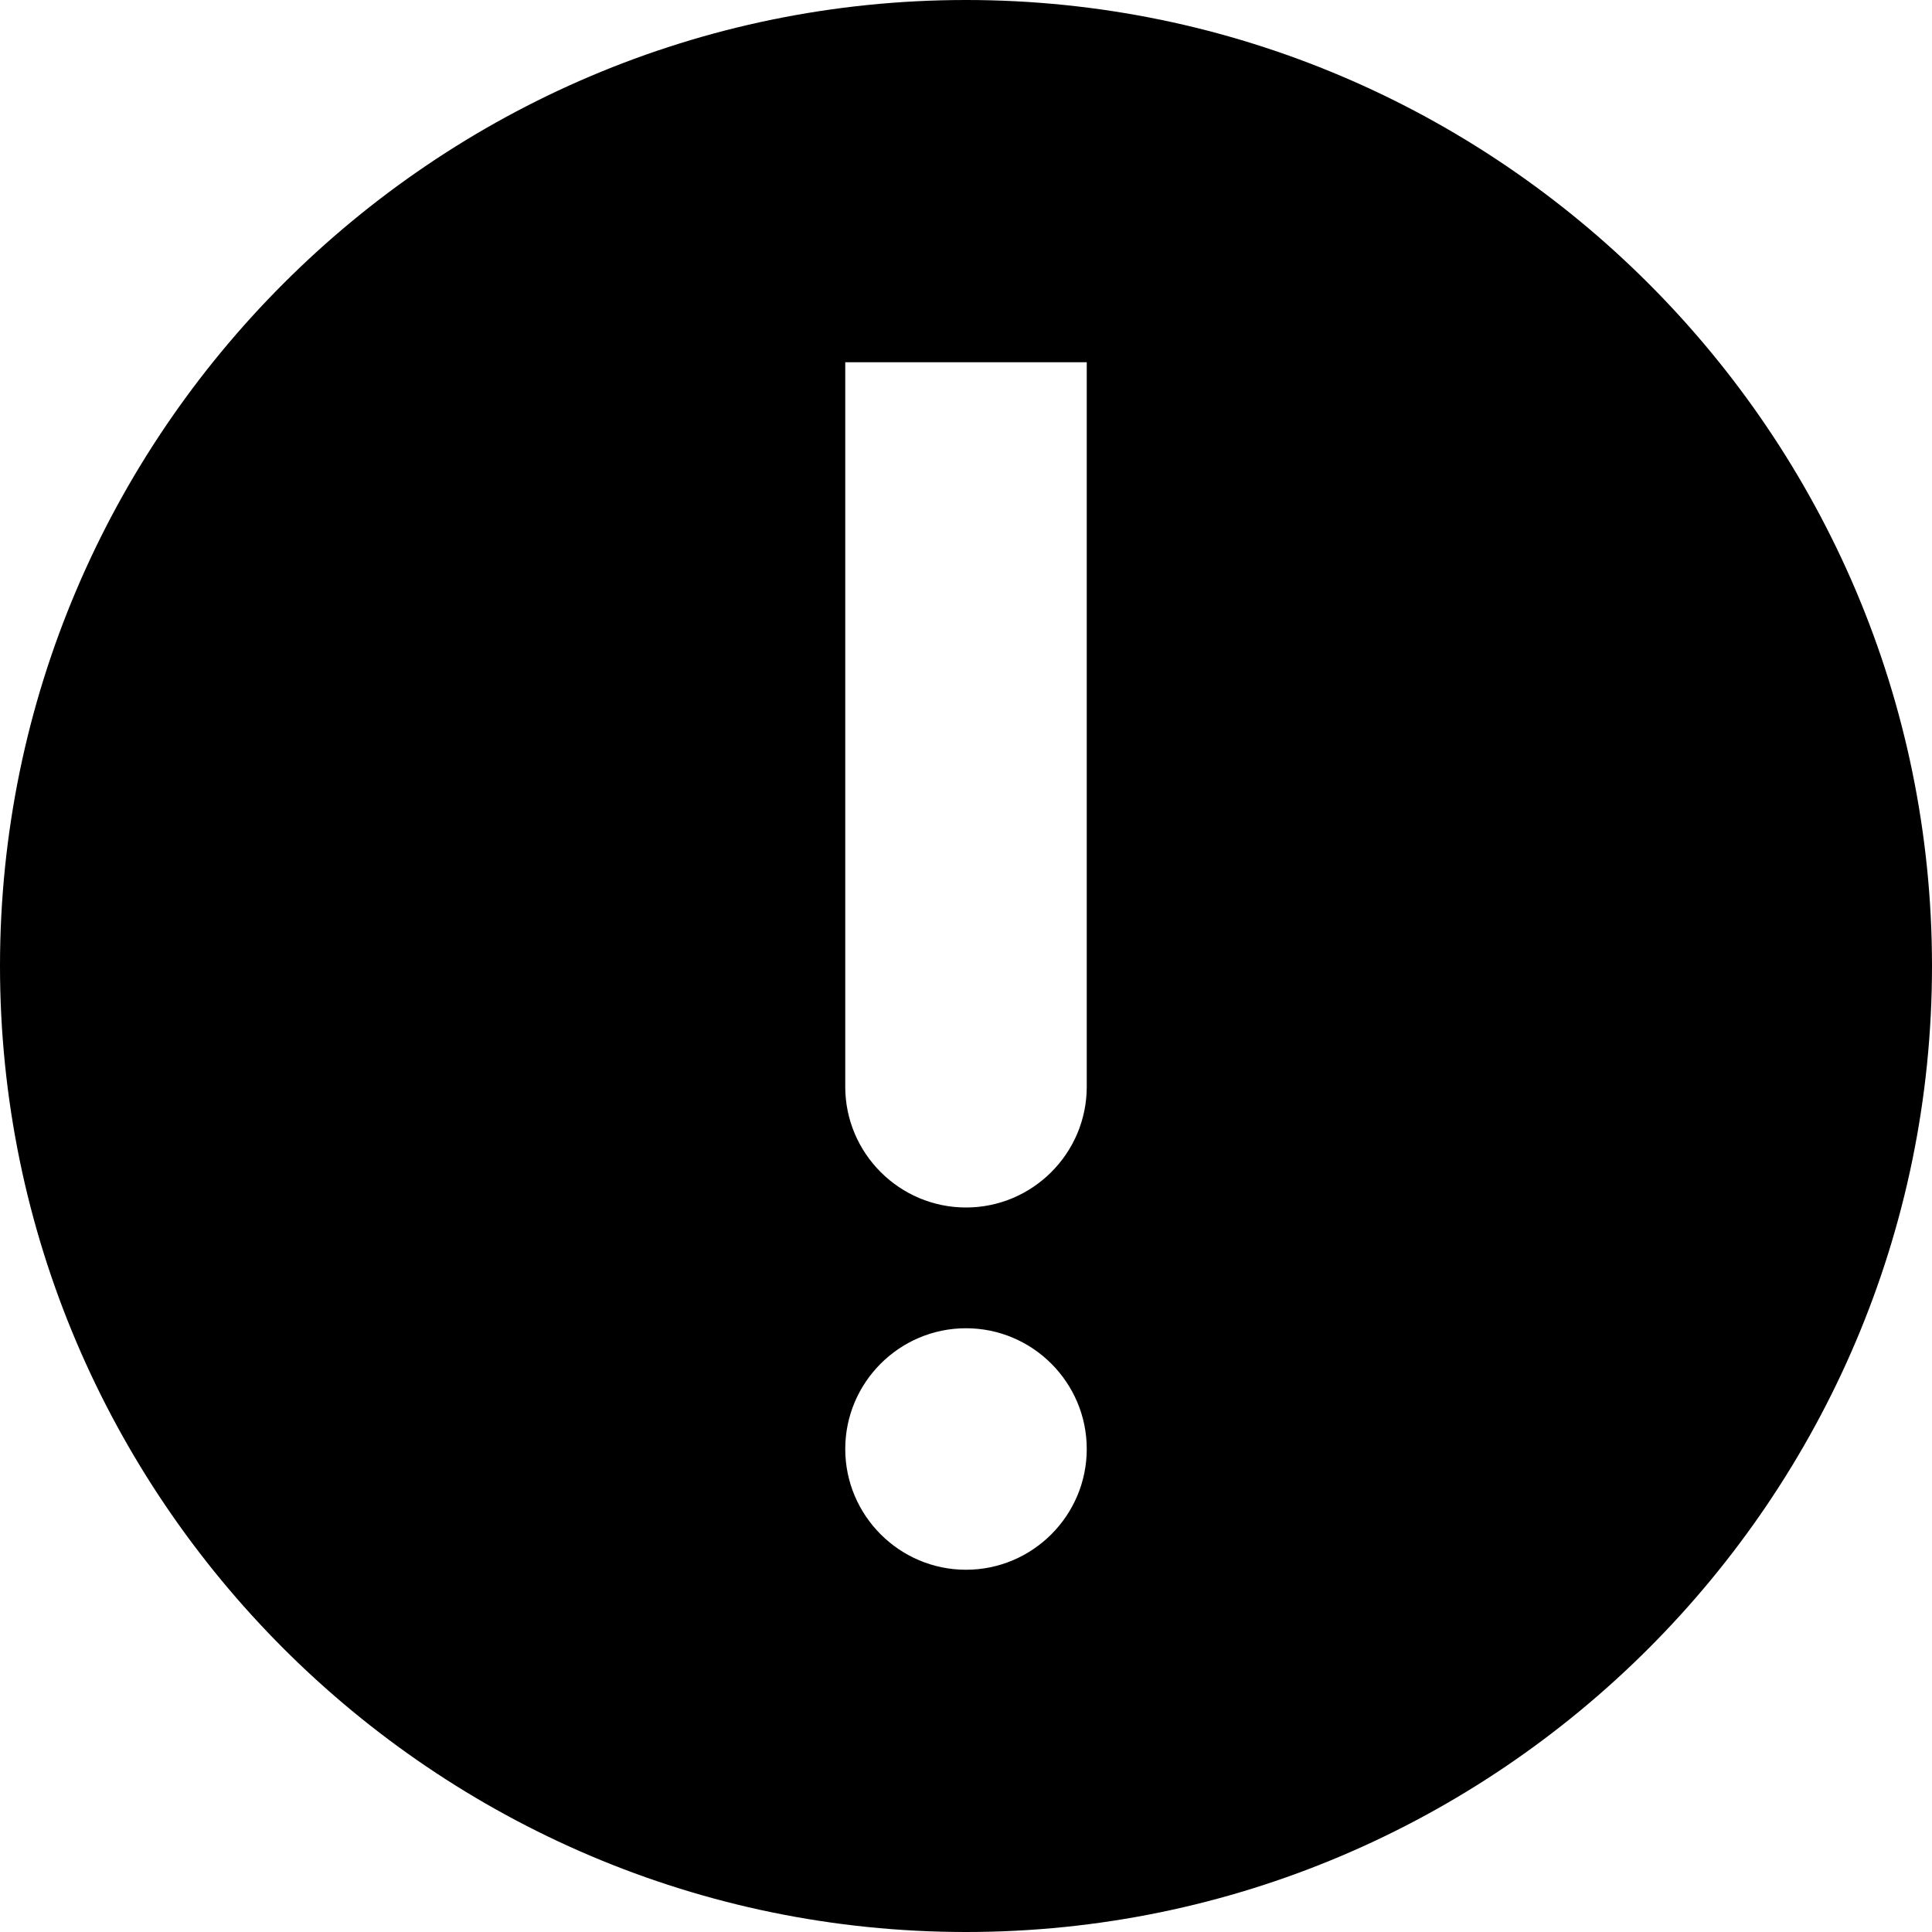
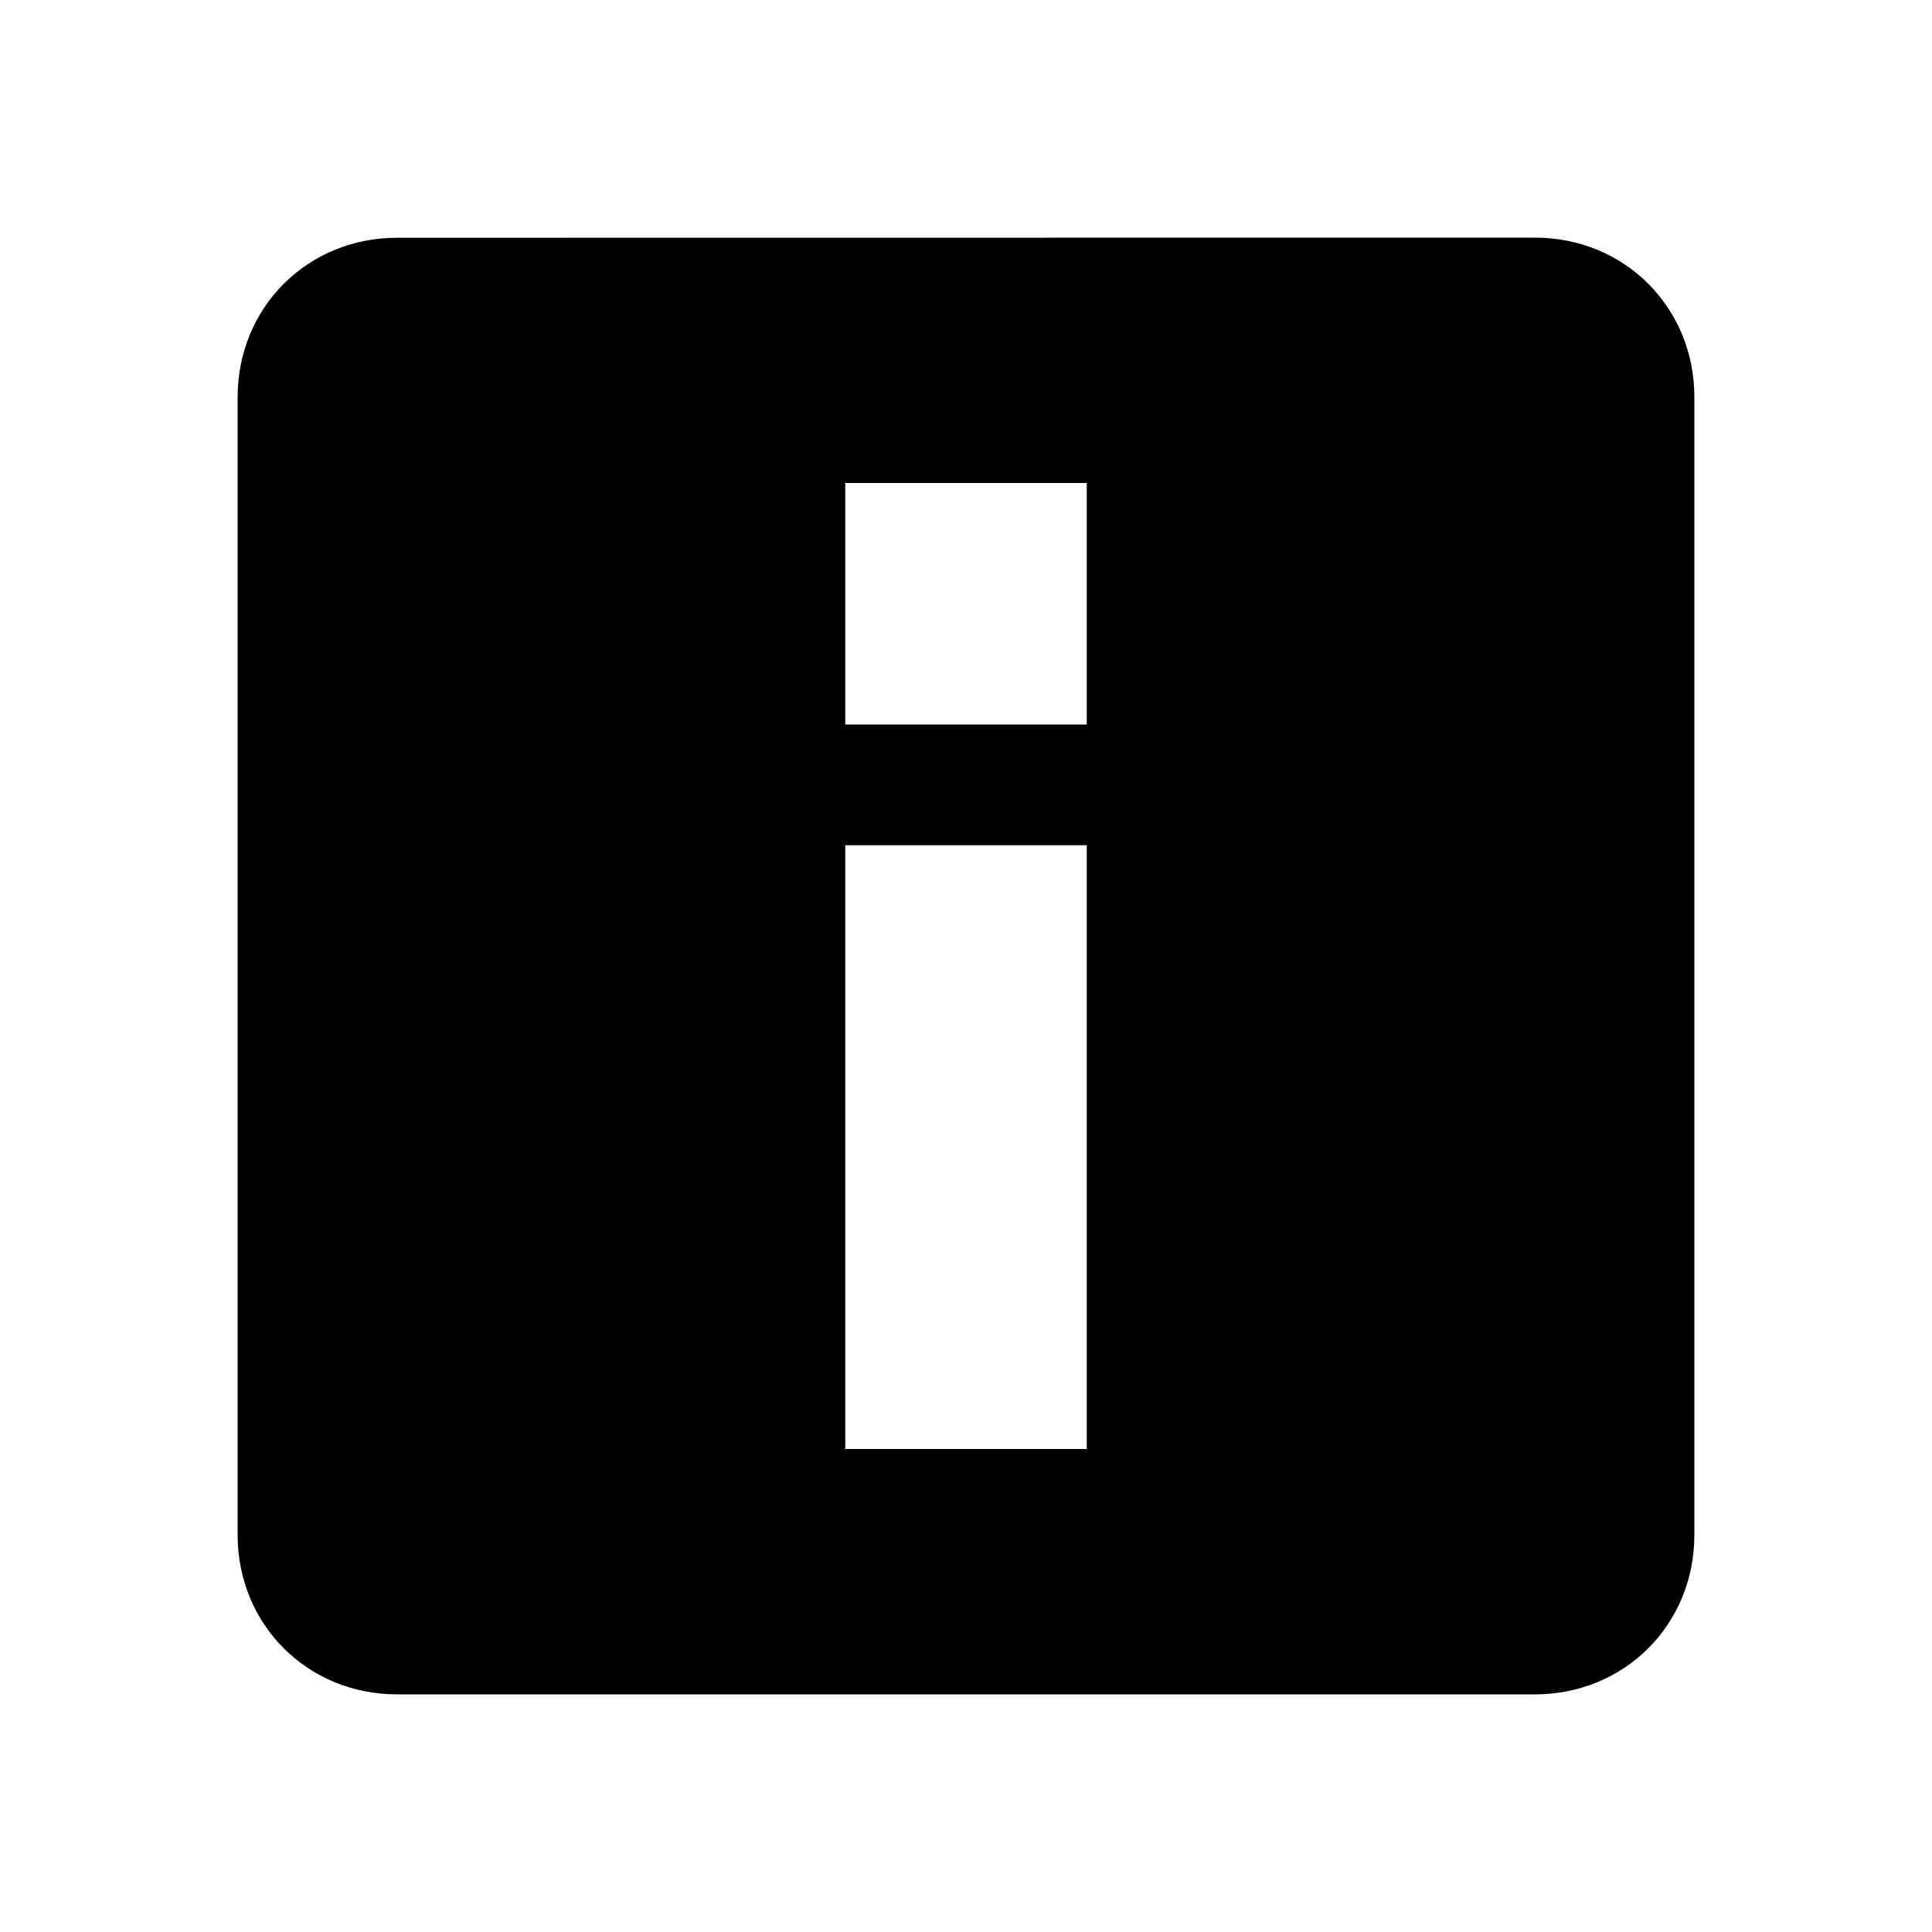
- <svg xmlns="http://www.w3.org/2000/svg" width="16px" height="16px" viewBox="0 0 16 16">
-   <path fill="currentColor" d="M8 0C3.594 0 0 3.594 0 8s3.594 8 8 8 8-3.594 8-8-3.594-8-8-8m1 3v6c0 .551-.449 1-1 1s-1-.449-1-1V3zm-1 8c.551 0 1 .449 1 1s-.449 1-1 1-1-.449-1-1 .449-1 1-1m0 0" />
+ <svg xmlns="http://www.w3.org/2000/svg" width="16" height="16">
+   <path d="M3.288 1.969c-.742 0-1.32.577-1.32 1.32v9.423c0 .742.578 1.32 1.32 1.32h9.424c.742 0 1.32-.578 1.32-1.32V3.288c0-.742-.578-1.32-1.32-1.32zM7 4h2v2H7zm0 3h2v5H7z" color="currentColor" fill="currentColor" overflow="visible" />
</svg>
